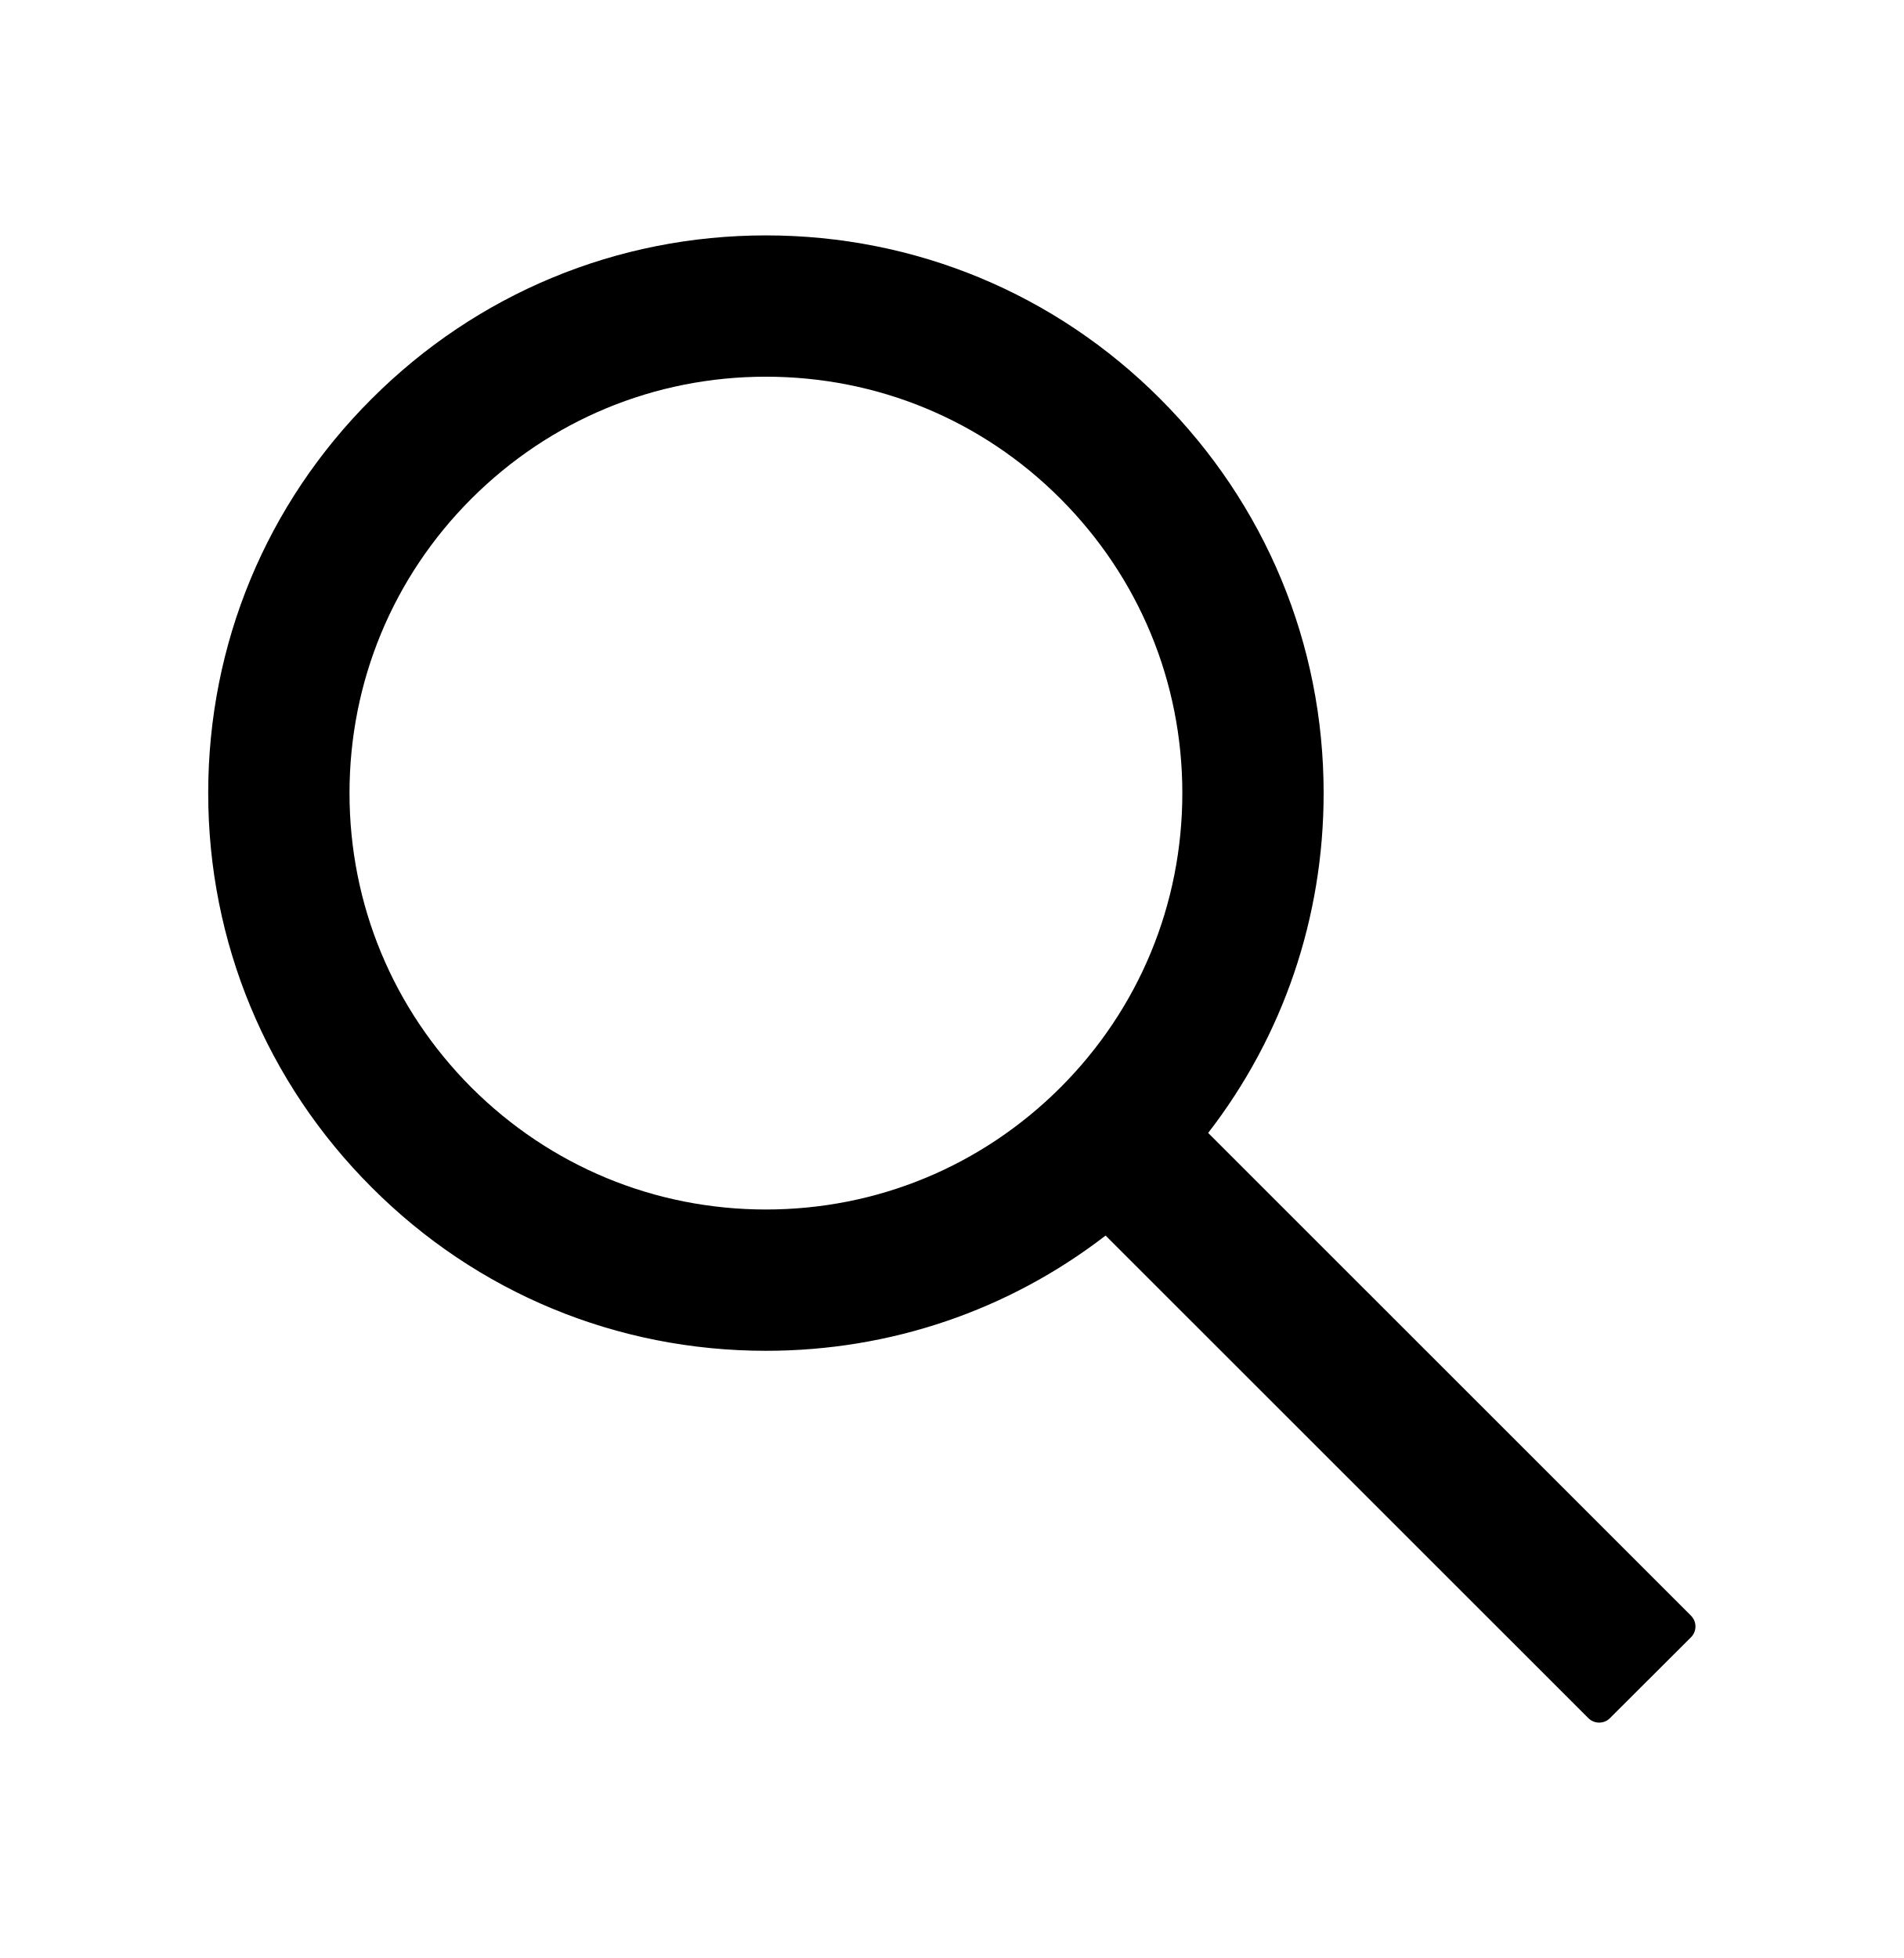
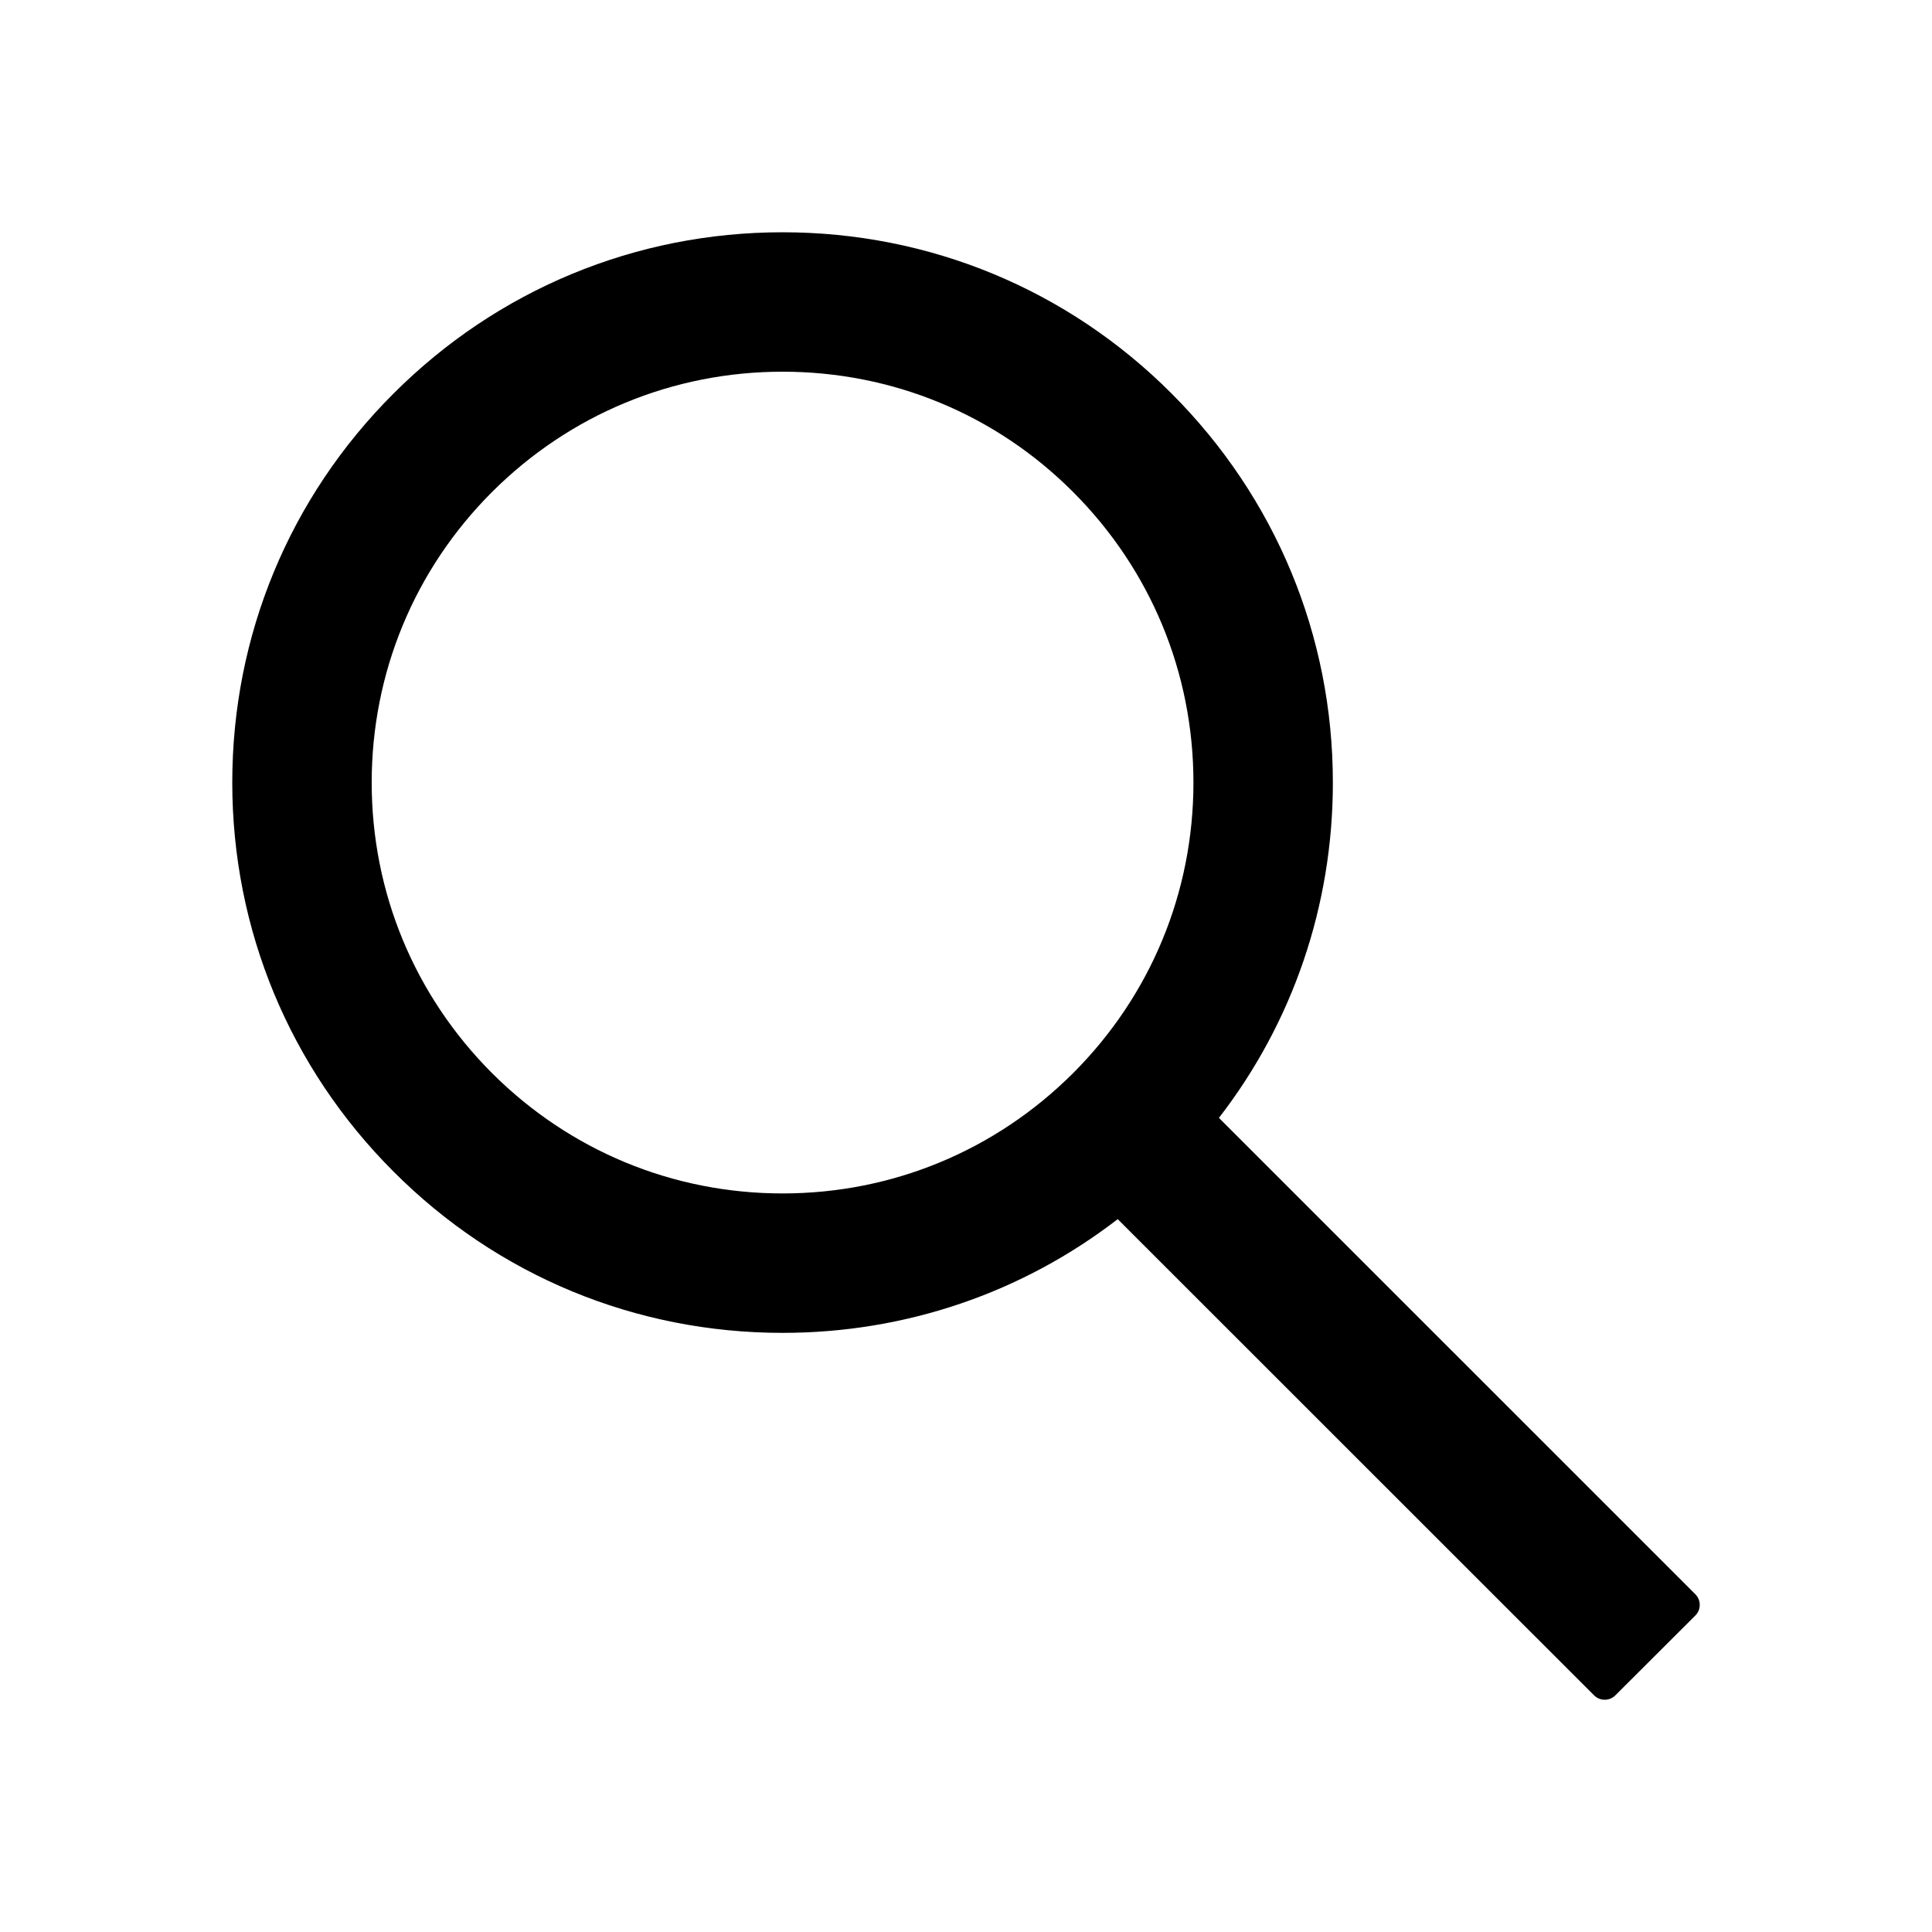
- <svg xmlns="http://www.w3.org/2000/svg" width="35" height="36" viewBox="0 0 35 36" fill="none">
+ <svg xmlns="http://www.w3.org/2000/svg" width="24" height="24" viewBox="0 0 35 36" fill="none">
  <path d="M31.09 29.706L22.213 20.83C23.591 19.049 24.336 16.872 24.336 14.582C24.336 11.841 23.266 9.271 21.331 7.333C19.397 5.395 16.82 4.328 14.082 4.328C11.344 4.328 8.767 5.398 6.833 7.333C4.895 9.267 3.828 11.841 3.828 14.582C3.828 17.32 4.898 19.897 6.833 21.831C8.767 23.77 11.341 24.836 14.082 24.836C16.372 24.836 18.546 24.091 20.327 22.717L29.203 31.59C29.229 31.616 29.26 31.637 29.294 31.651C29.328 31.665 29.364 31.672 29.401 31.672C29.438 31.672 29.475 31.665 29.509 31.651C29.543 31.637 29.574 31.616 29.6 31.59L31.09 30.103C31.116 30.077 31.137 30.046 31.151 30.012C31.165 29.978 31.172 29.942 31.172 29.905C31.172 29.868 31.165 29.831 31.151 29.797C31.137 29.764 31.116 29.733 31.09 29.706V29.706ZM19.496 19.996C18.047 21.442 16.126 22.238 14.082 22.238C12.038 22.238 10.117 21.442 8.668 19.996C7.222 18.547 6.426 16.626 6.426 14.582C6.426 12.538 7.222 10.614 8.668 9.168C10.117 7.722 12.038 6.926 14.082 6.926C16.126 6.926 18.05 7.719 19.496 9.168C20.942 10.617 21.738 12.538 21.738 14.582C21.738 16.626 20.942 18.55 19.496 19.996Z" fill="black" />
</svg>
